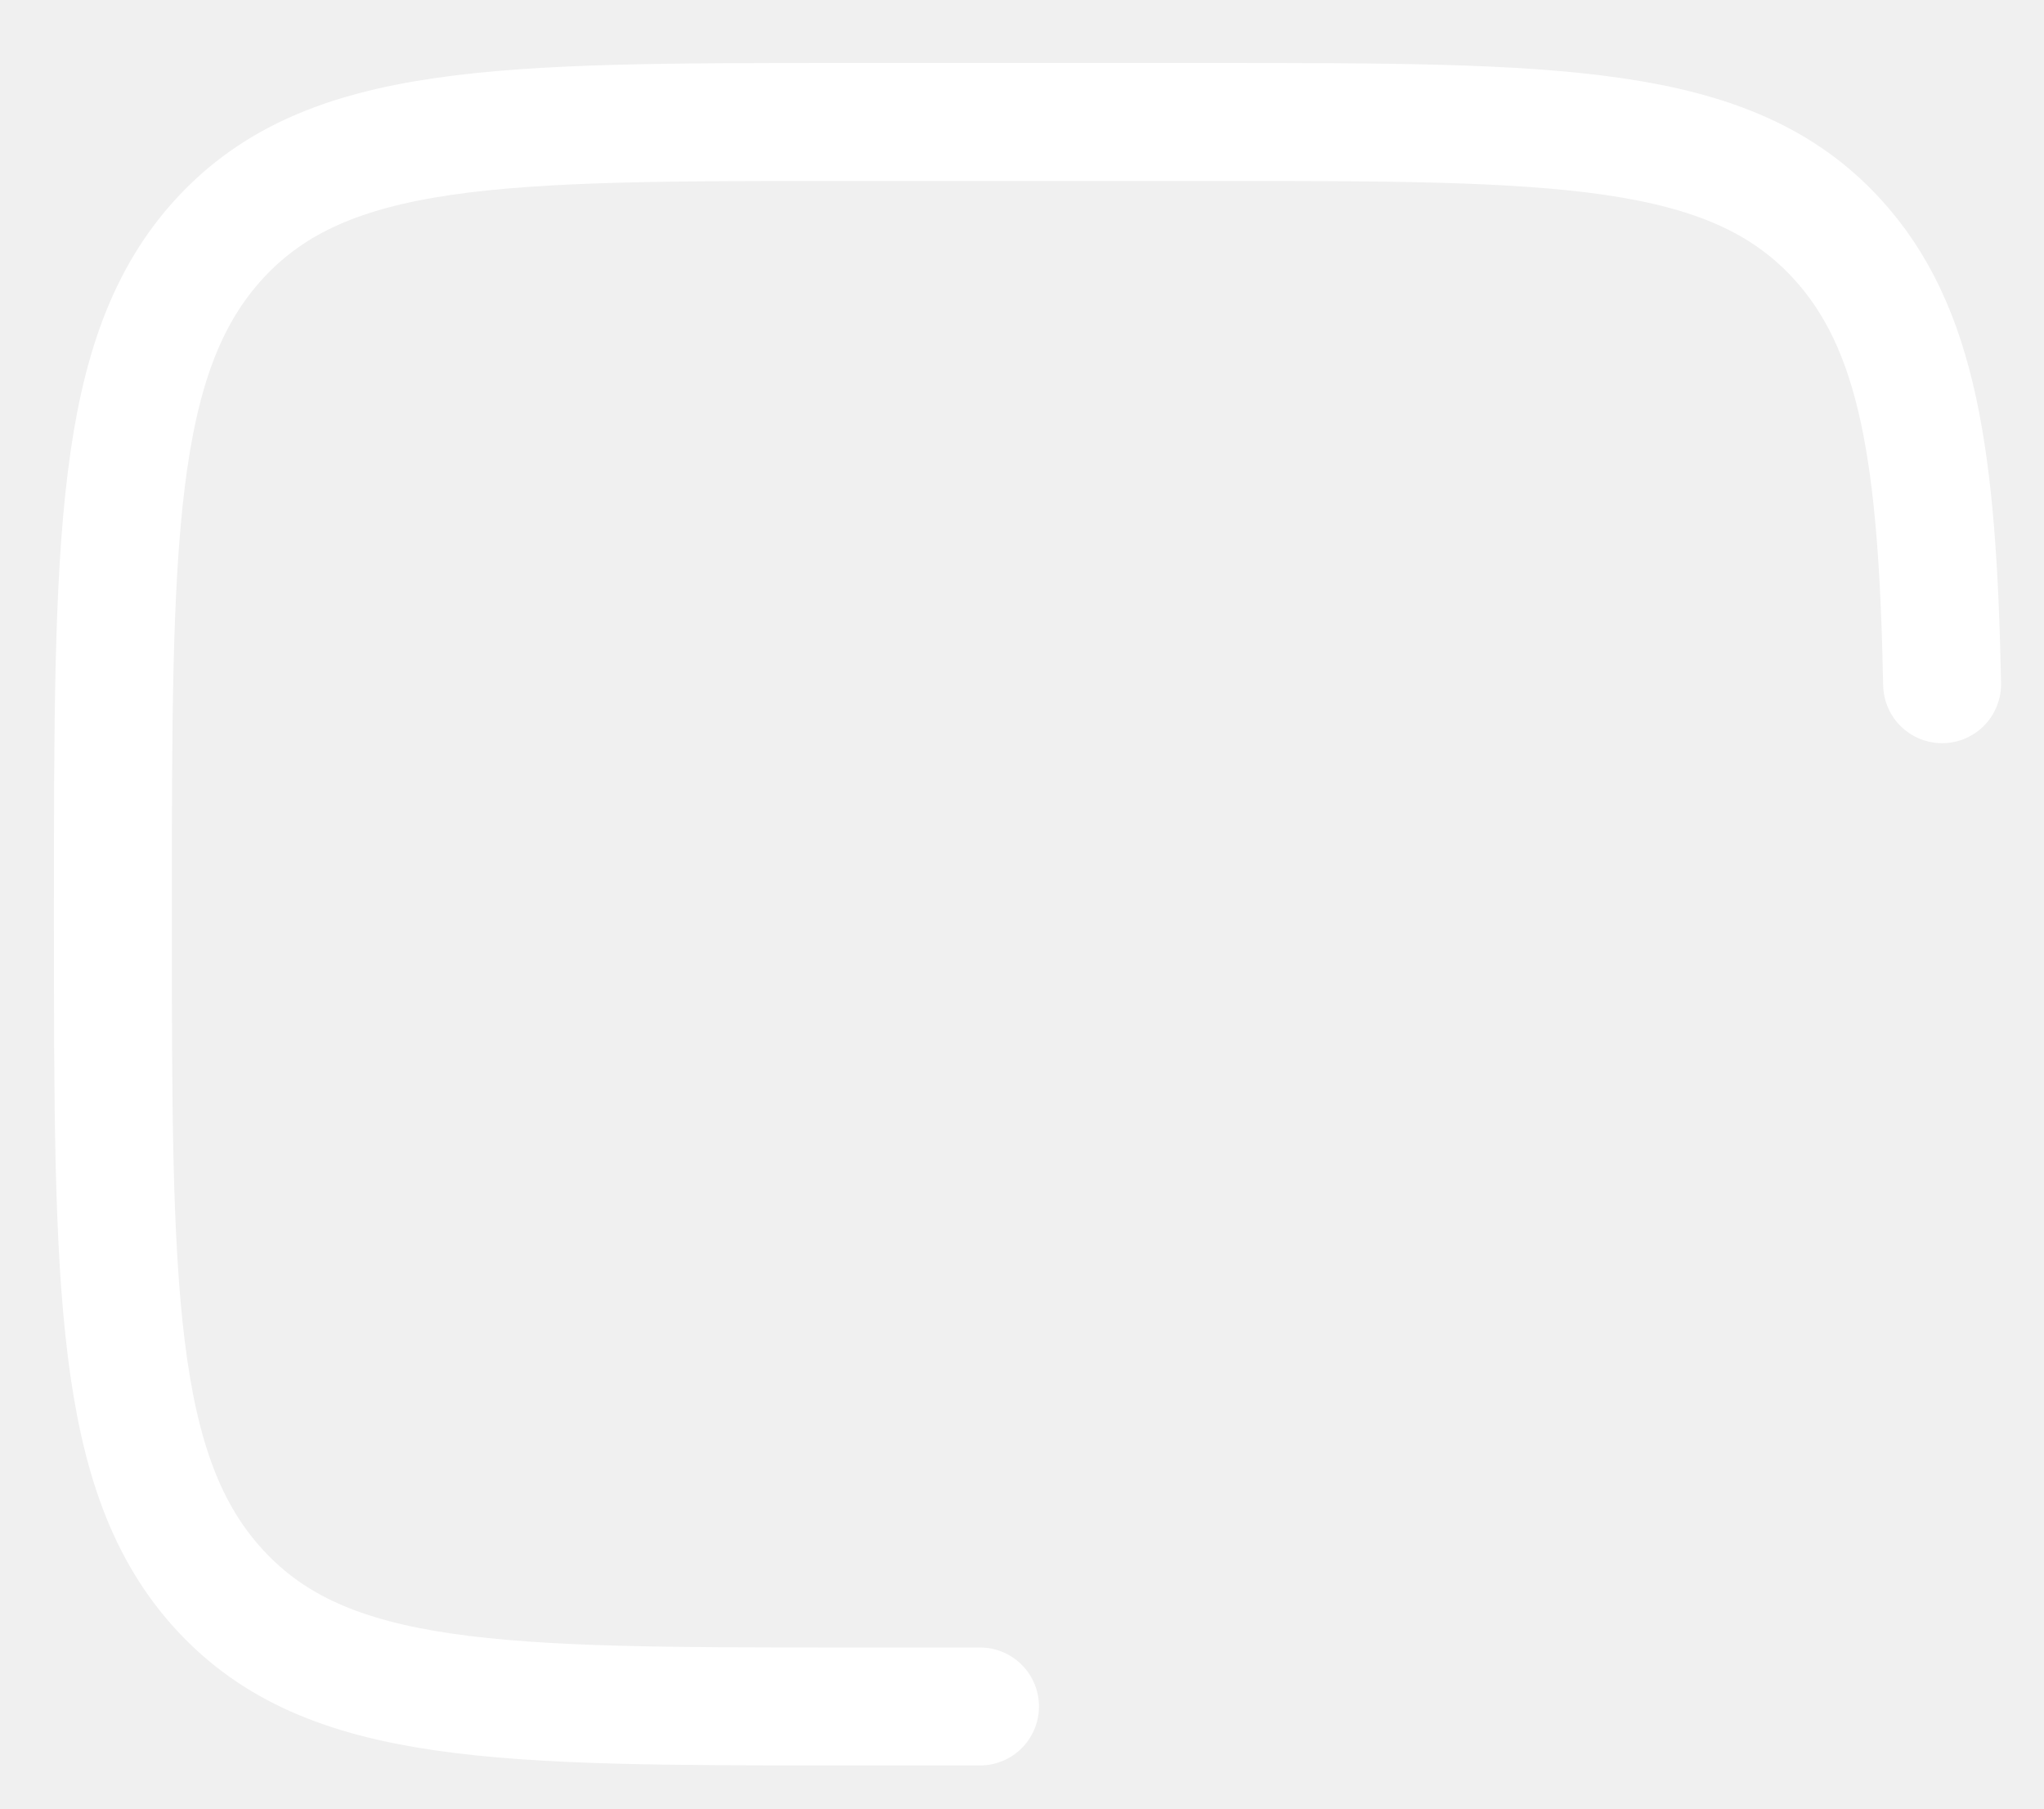
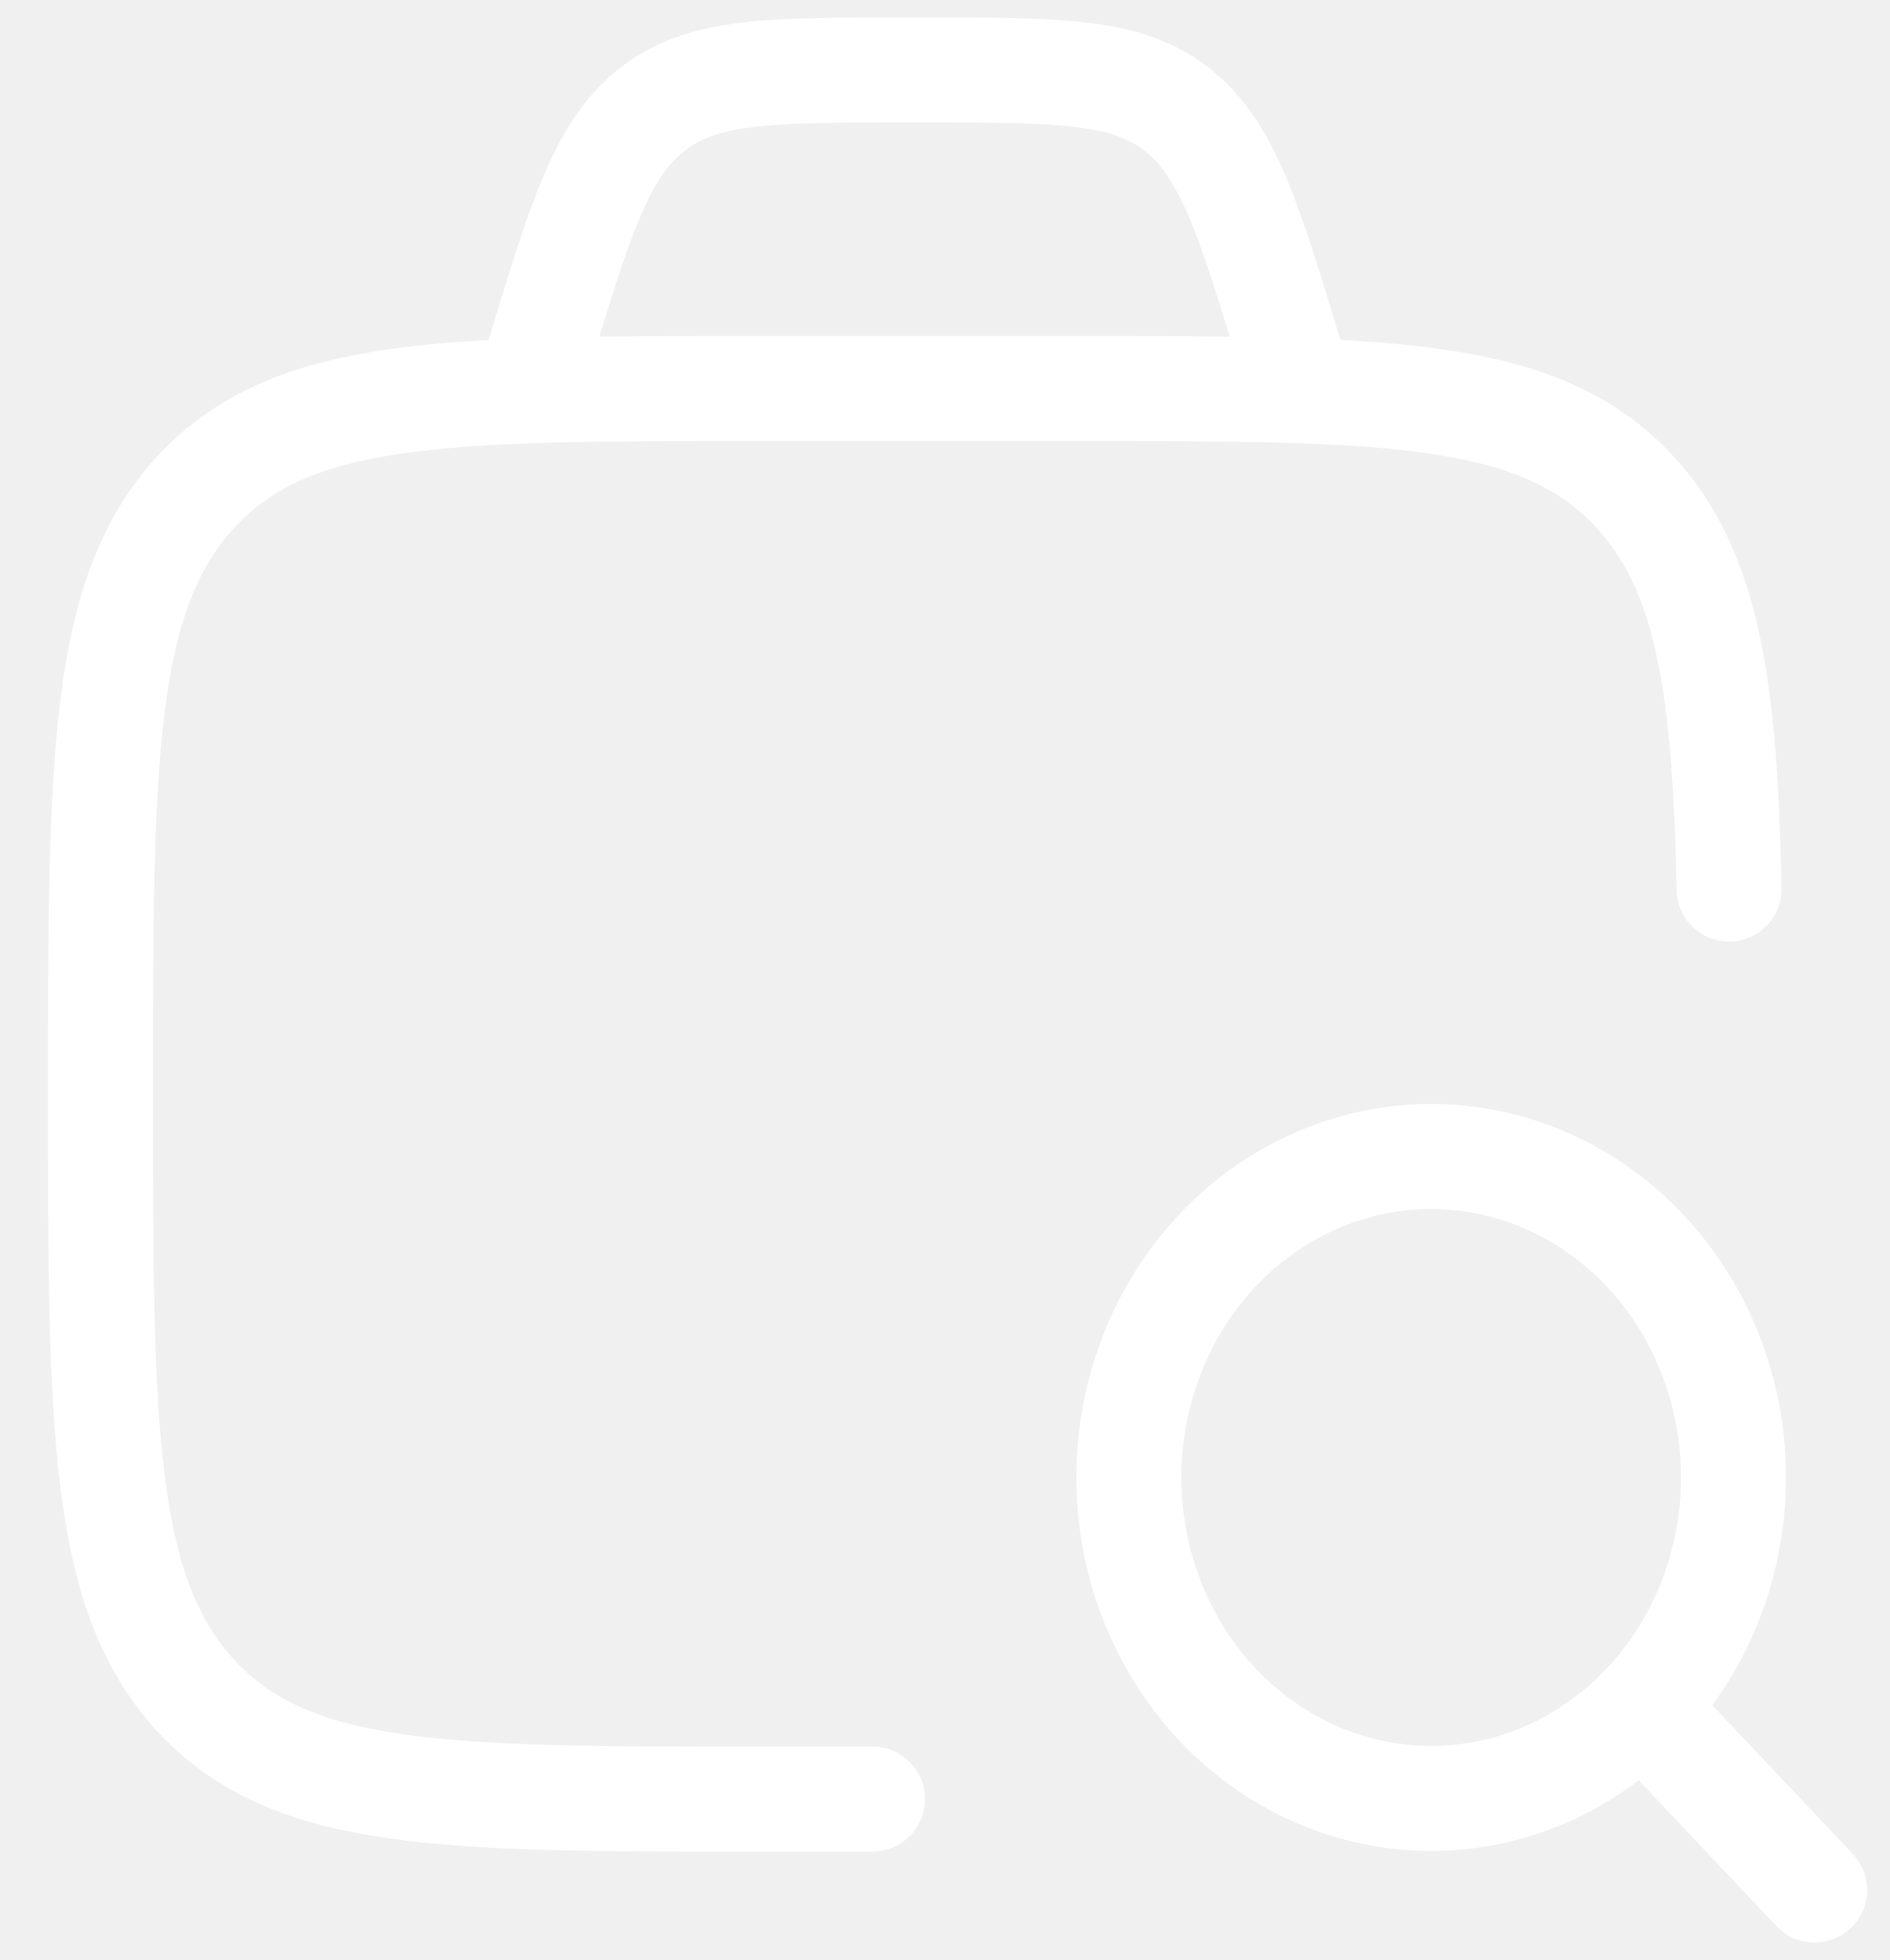
- <svg xmlns="http://www.w3.org/2000/svg" width="26" height="23" viewBox="0 0 26 23" fill="none">
-   <path d="M12.466 21.701H10.749C6.359 21.701 4.164 21.701 2.8 20.225C1.436 18.75 1.436 16.375 1.436 11.626C1.436 6.877 1.436 4.502 2.8 3.026C4.164 1.551 6.359 1.551 10.749 1.551H15.406C19.797 1.551 21.992 1.551 23.357 3.026C24.406 4.161 24.647 5.829 24.704 8.701" stroke="white" stroke-width="1.5" stroke-linecap="round" stroke-linejoin="round" />
+ <svg xmlns="http://www.w3.org/2000/svg" width="27" height="28" viewBox="0 0 27 28" fill="none">
+   <path d="M12.466 25.701H10.749C6.359 25.701 4.164 25.701 2.8 24.225C1.436 22.75 1.436 20.375 1.436 15.626C1.436 10.877 1.436 8.502 2.8 7.026C4.164 5.551 6.359 5.551 10.749 5.551H15.406C19.797 5.551 21.992 5.551 23.357 7.026C24.406 8.161 24.647 9.829 24.704 12.701" stroke="white" stroke-width="1.5" stroke-linecap="round" stroke-linejoin="round" />
+   <path d="M23.498 24.43L25.926 27M18.578 5.55L18.456 5.147C17.85 3.145 17.547 2.144 16.826 1.572C16.103 1 15.146 1 13.227 1H12.905C10.988 1 10.029 1 9.308 1.572C8.585 2.144 8.283 3.145 7.677 5.147L7.557 5.55M24.767 21.184C24.776 20.575 24.672 19.971 24.459 19.406C24.246 18.84 23.93 18.326 23.528 17.892C23.126 17.458 22.646 17.113 22.117 16.878C21.589 16.643 21.021 16.521 20.448 16.521C19.875 16.521 19.307 16.643 18.778 16.878C18.249 17.113 17.77 17.458 17.368 17.892C16.966 18.326 16.649 18.84 16.437 19.406C16.224 19.971 16.119 20.575 16.129 21.184C16.148 22.386 16.612 23.533 17.419 24.376C18.227 25.219 19.315 25.692 20.448 25.692C21.581 25.692 22.668 25.219 23.476 24.376C24.284 23.533 24.747 22.386 24.767 21.184Z" stroke="white" stroke-width="1.5" stroke-linecap="round" stroke-linejoin="round" />
</svg>
